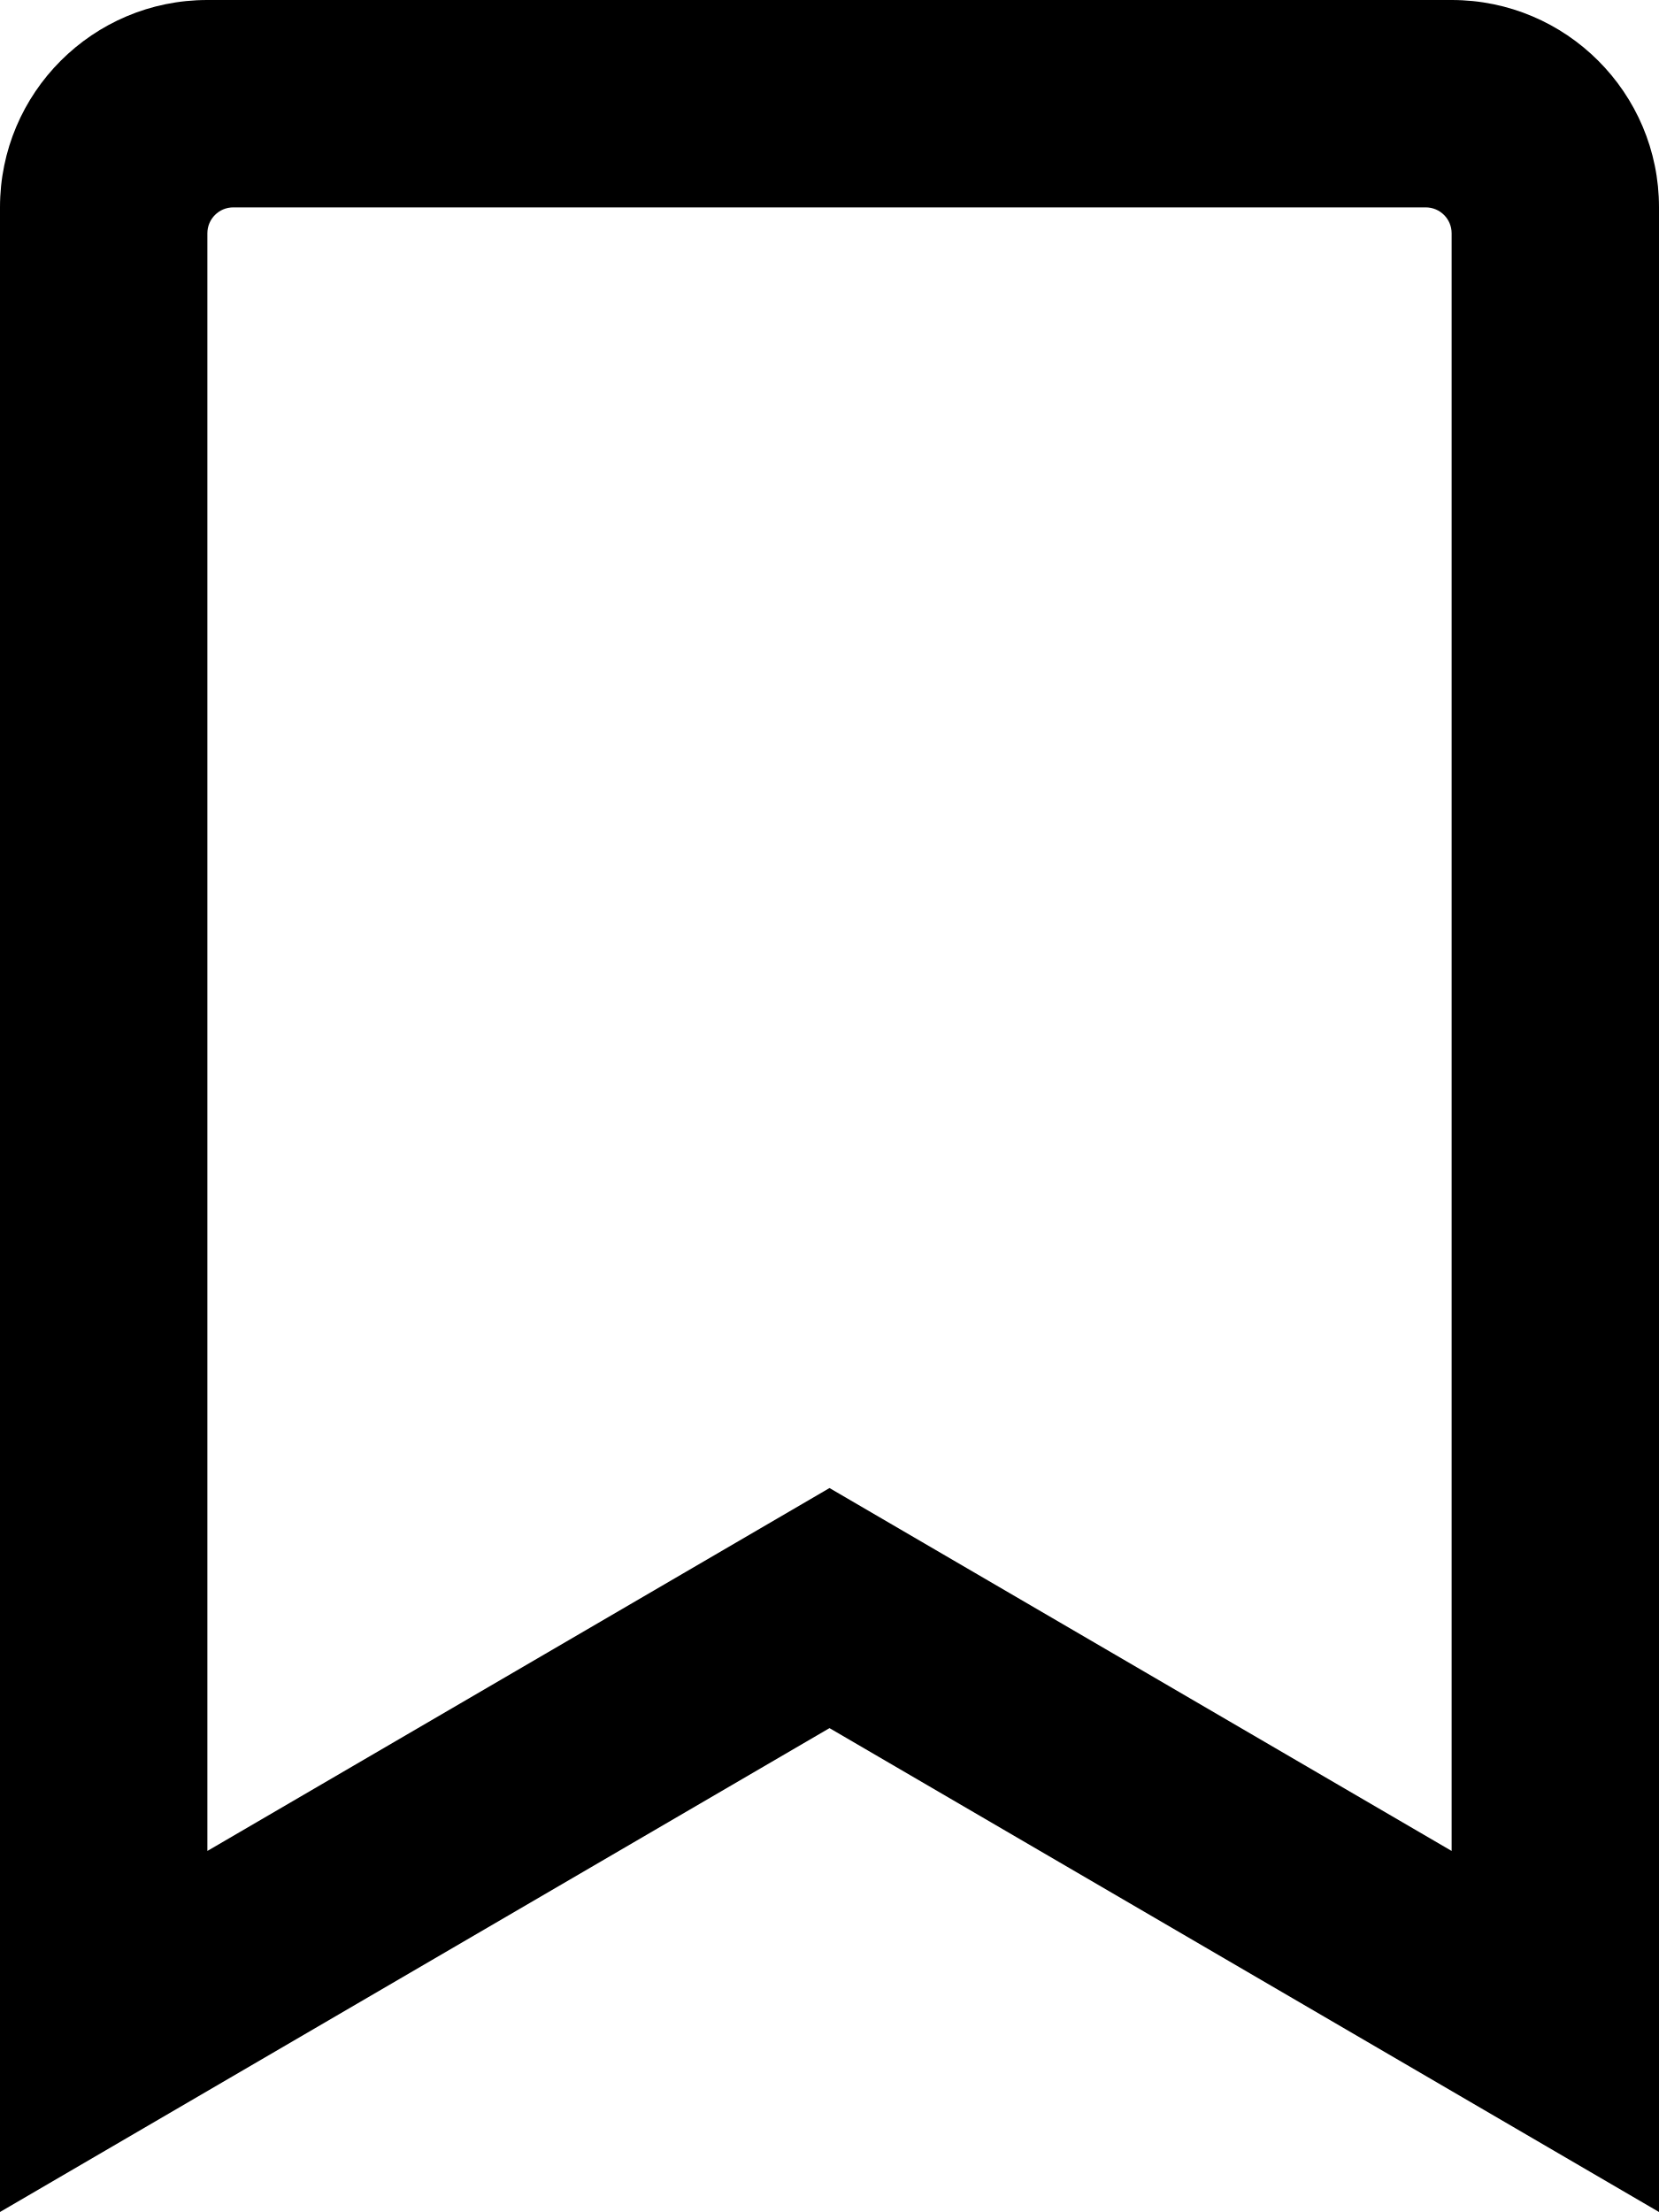
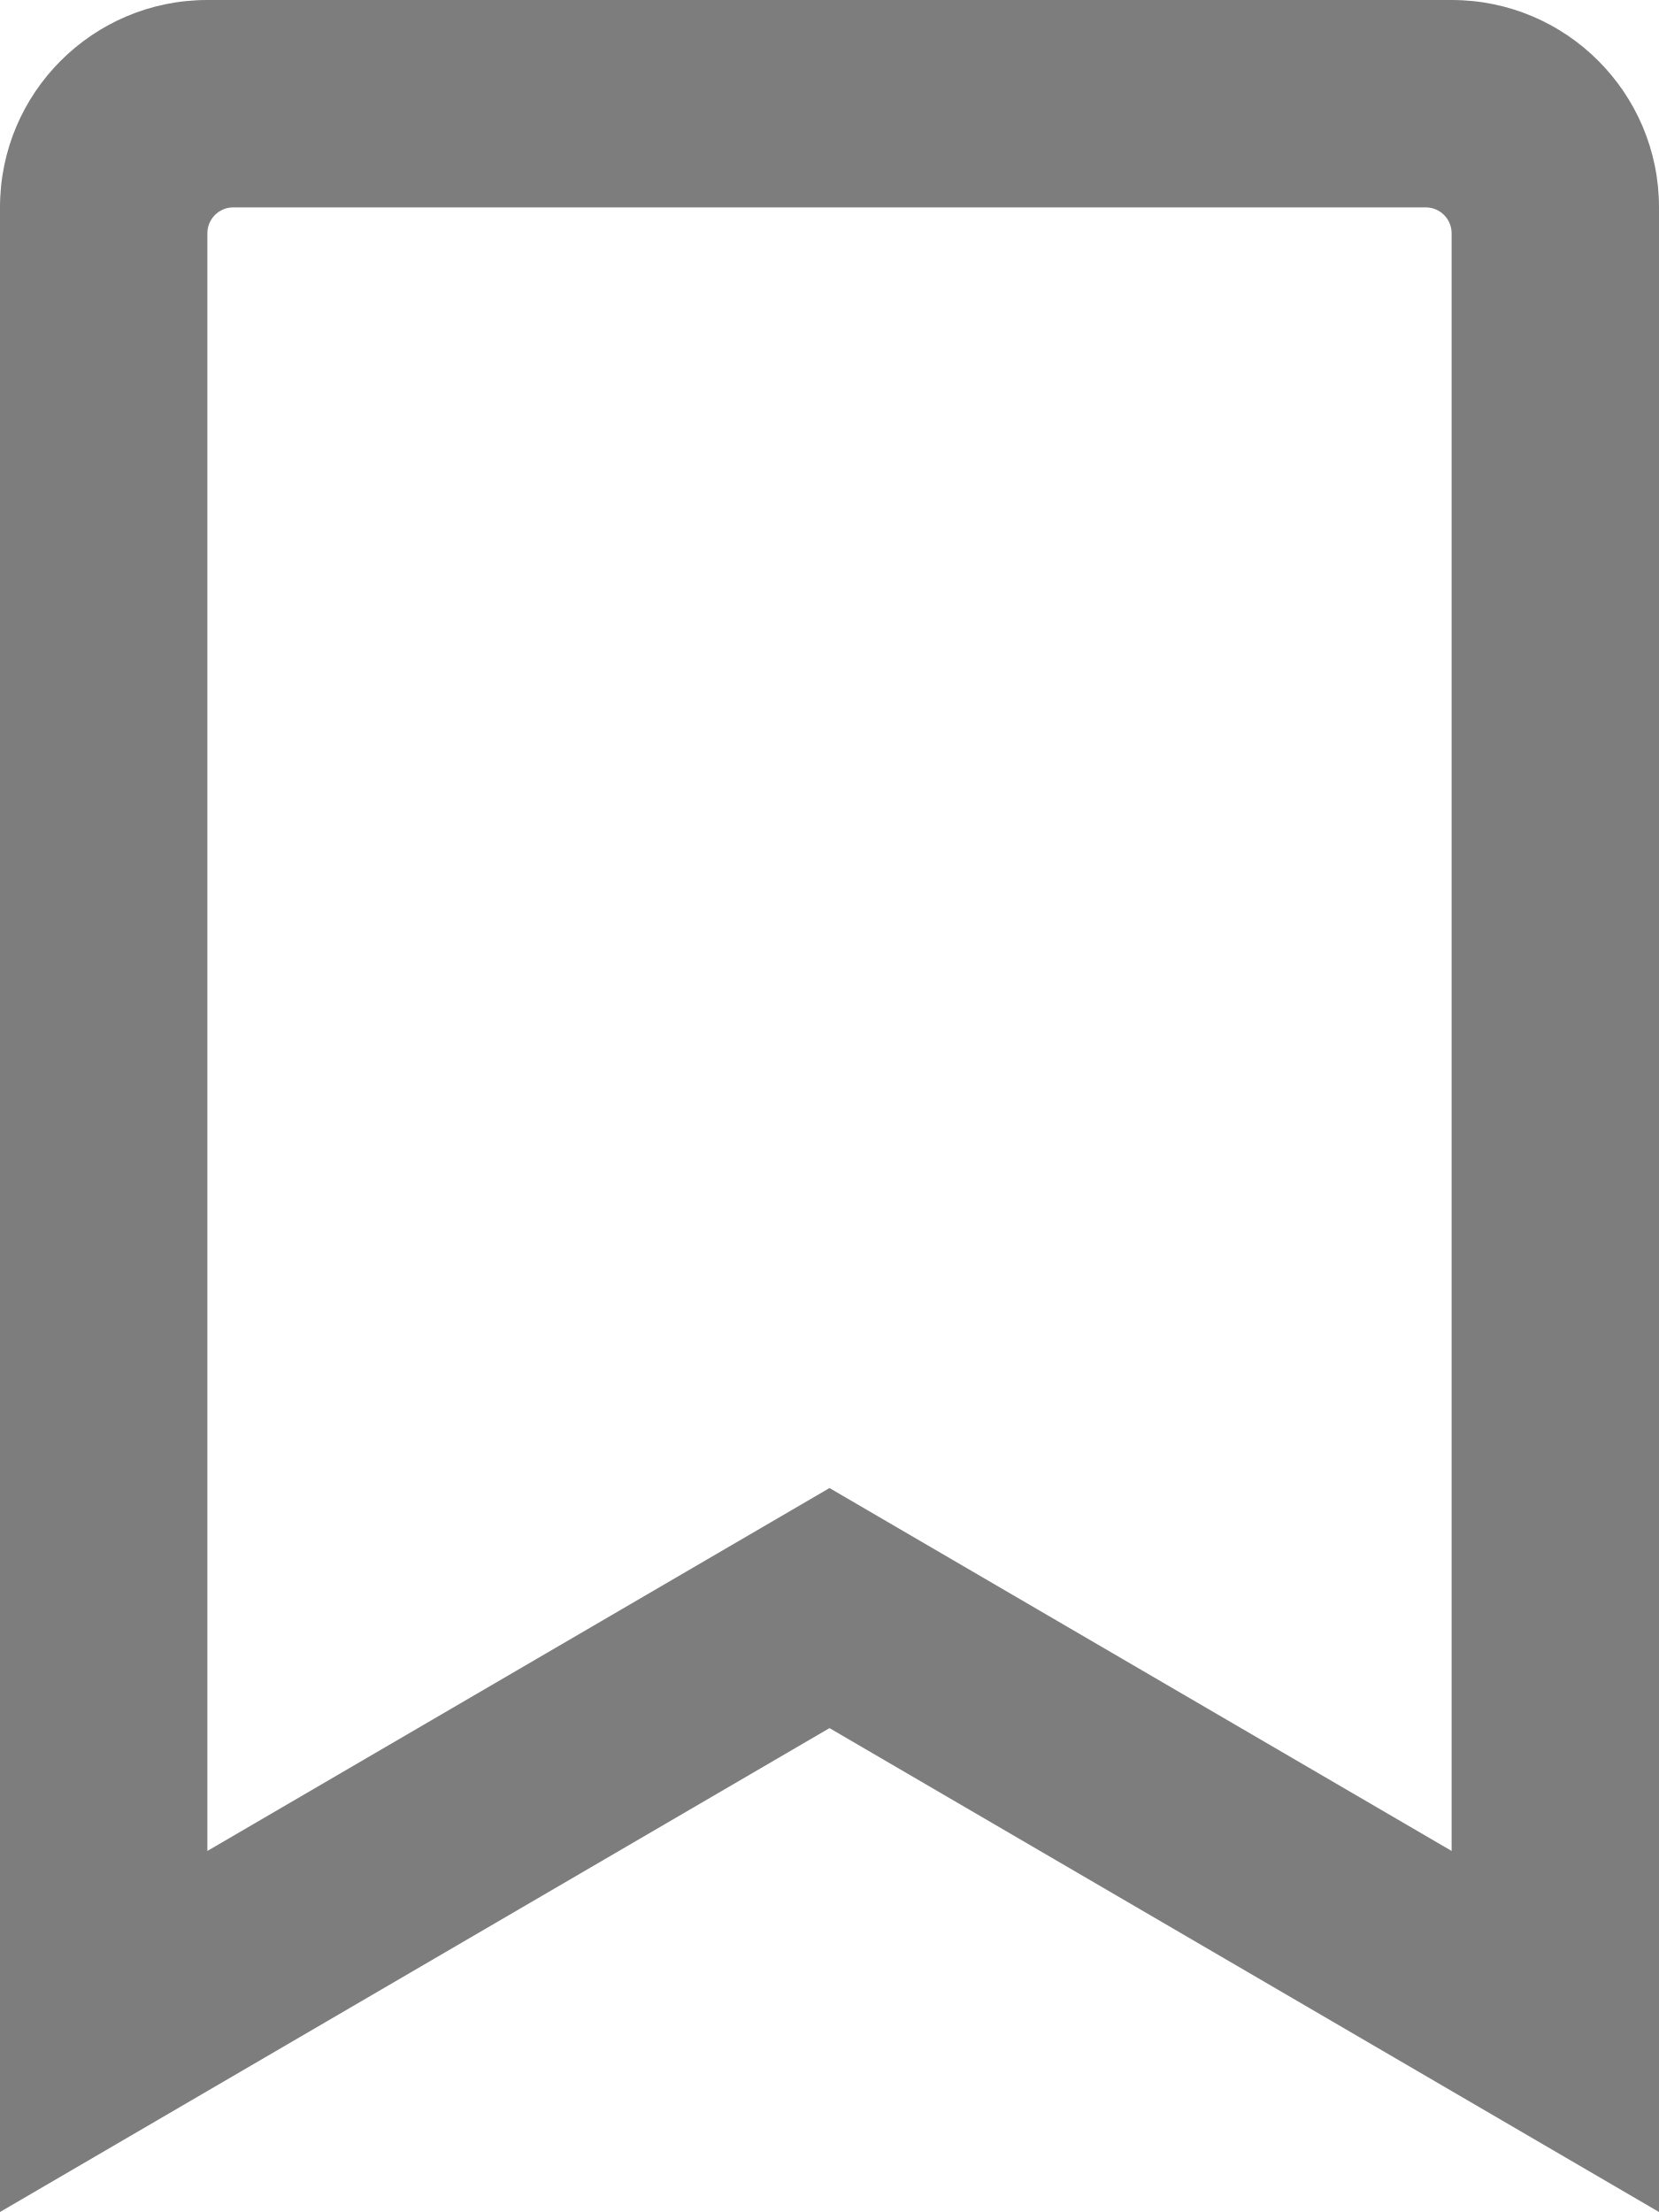
<svg xmlns="http://www.w3.org/2000/svg" aria-hidden="true" focusable="false" data-prefix="far" data-icon="bookmark" class="svg-inline--fa fa-bookmark fa-w-12" role="img" viewBox="0 0 384 512">
-   <path fill="currentColor" d="M336 0H48C21.49 0 0 21.49 0 48v464l192-112 192 112V48c0-26.51-21.49-48-48-48zm0 428.43l-144-84-144 84V54a6 6 0 0 1 6-6h276c3.314 0 6 2.683 6 5.996V428.43z" />
+   <path fill="#7d7d7d" d="M336 0H48C21.49 0 0 21.49 0 48v464l192-112 192 112V48c0-26.51-21.49-48-48-48zm0 428.43l-144-84-144 84V54a6 6 0 0 1 6-6h276c3.314 0 6 2.683 6 5.996V428.43z" />
</svg>
